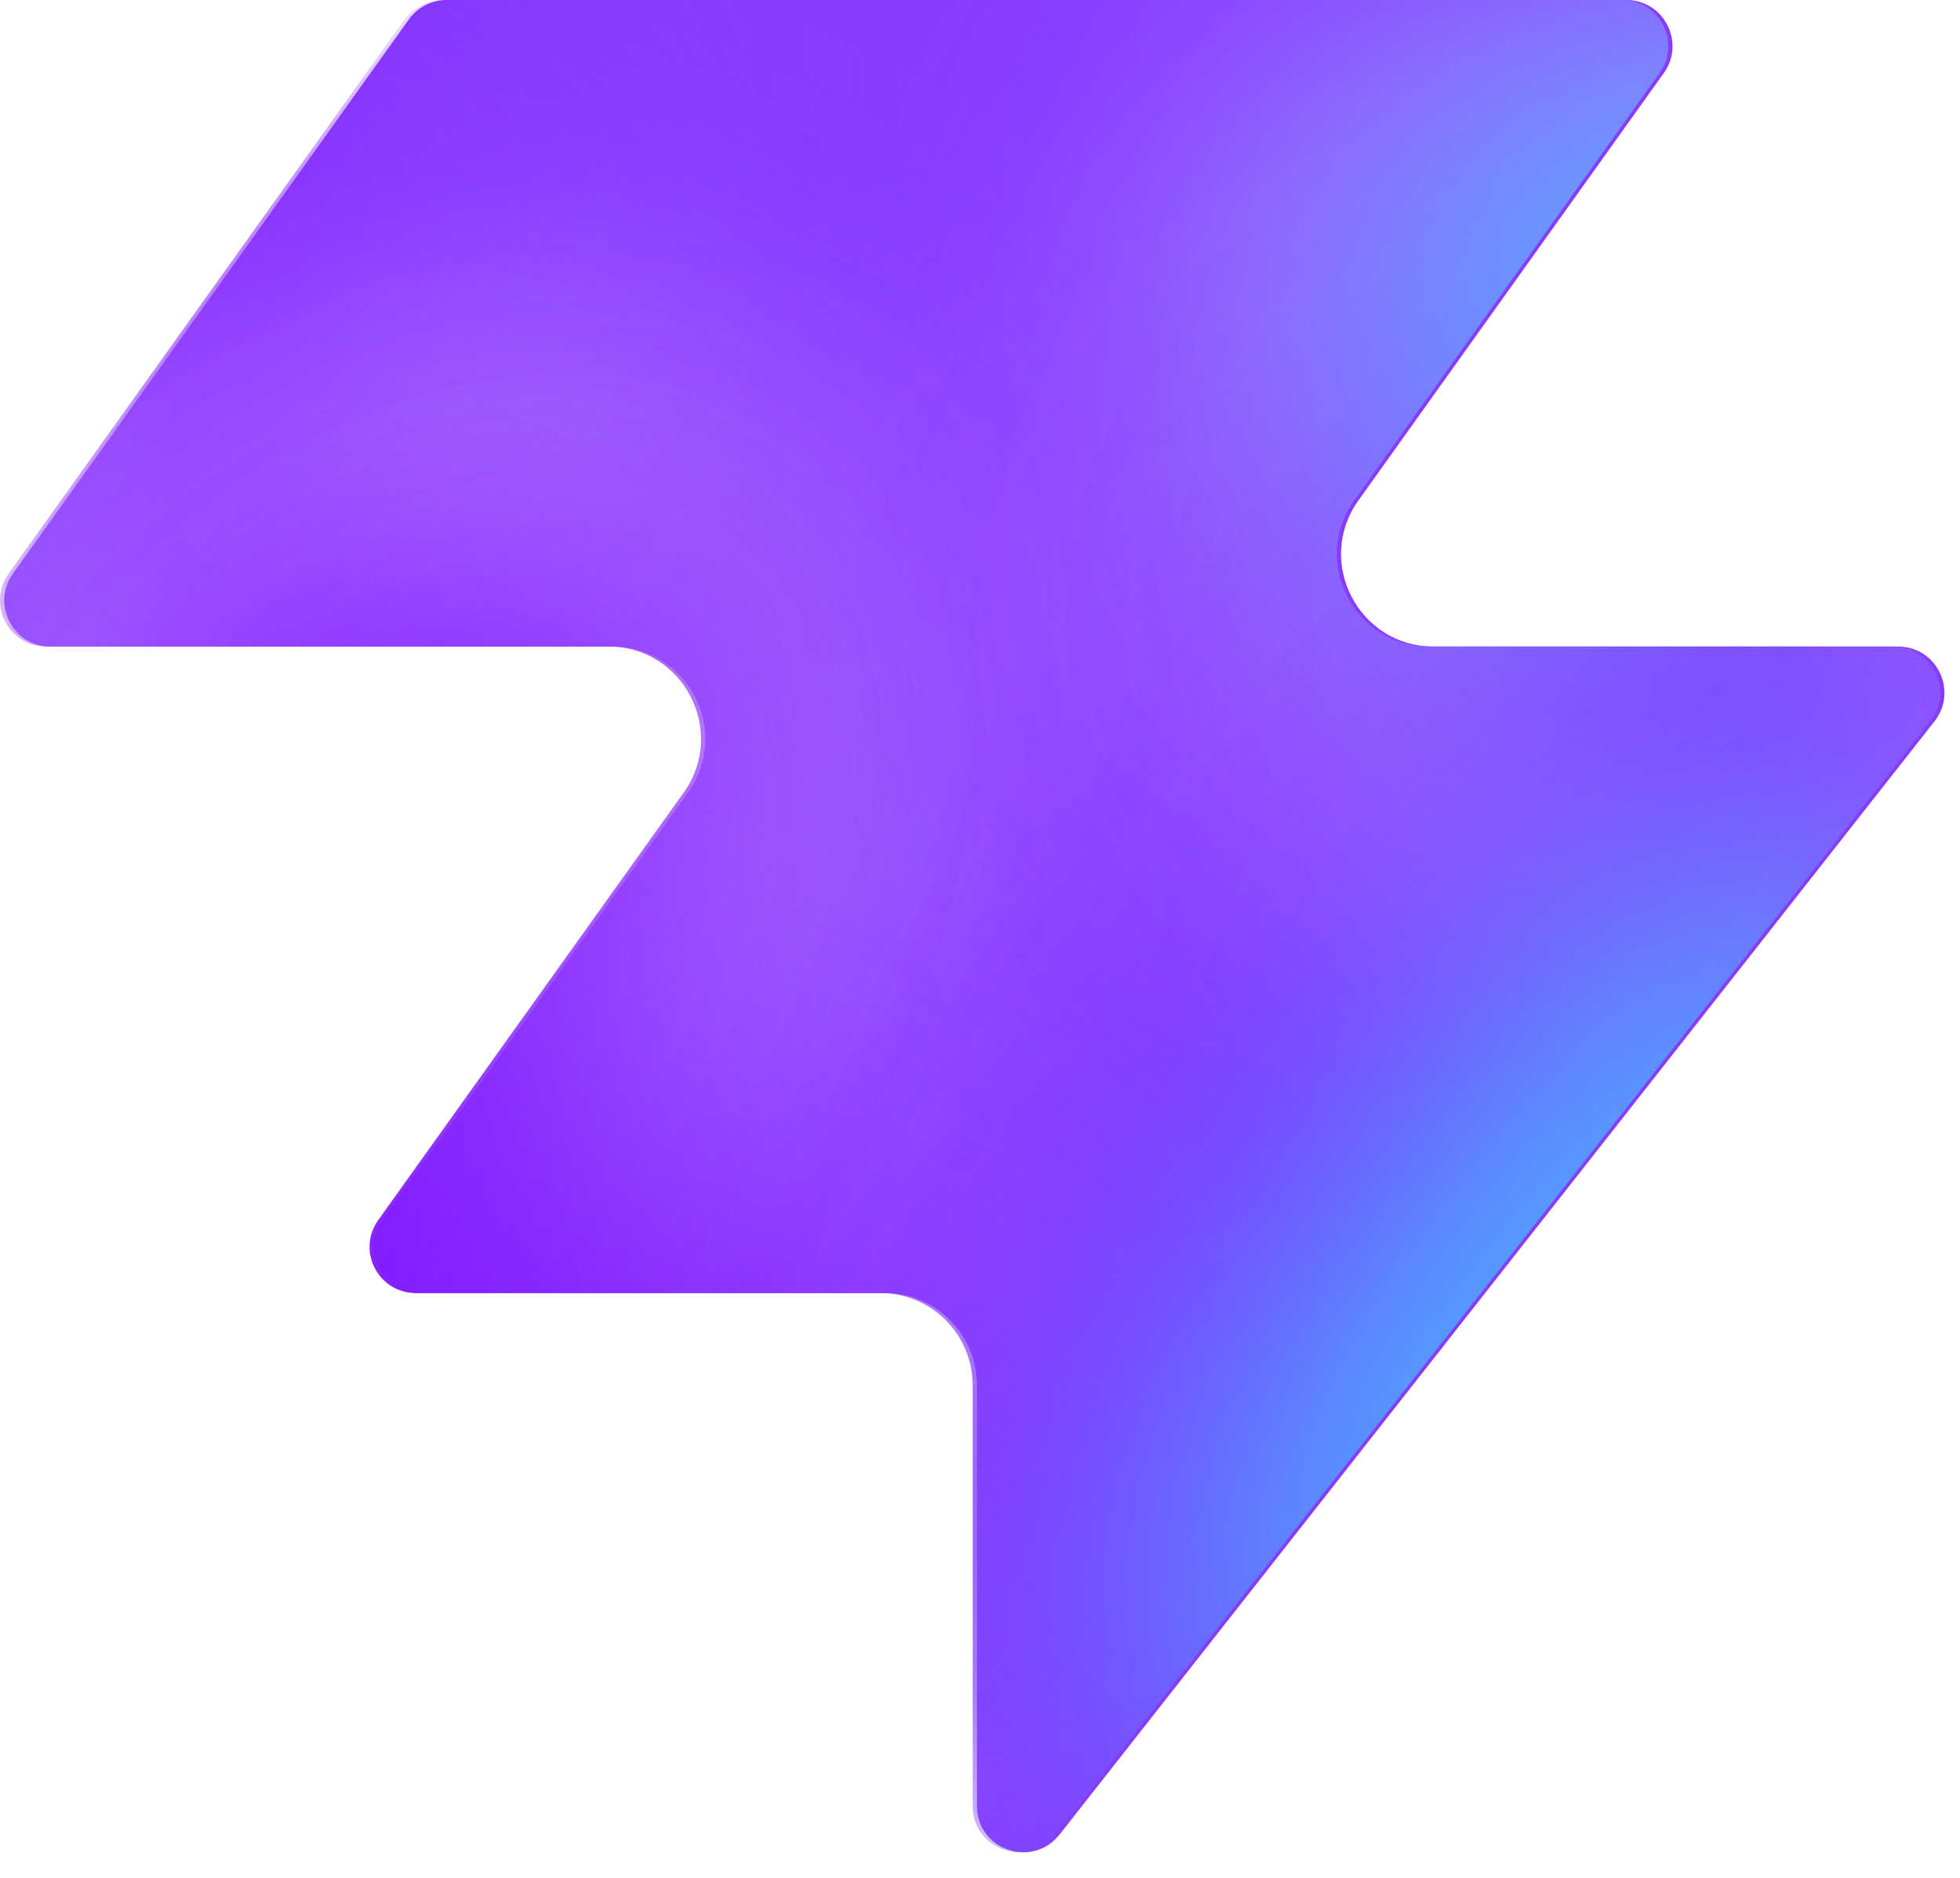
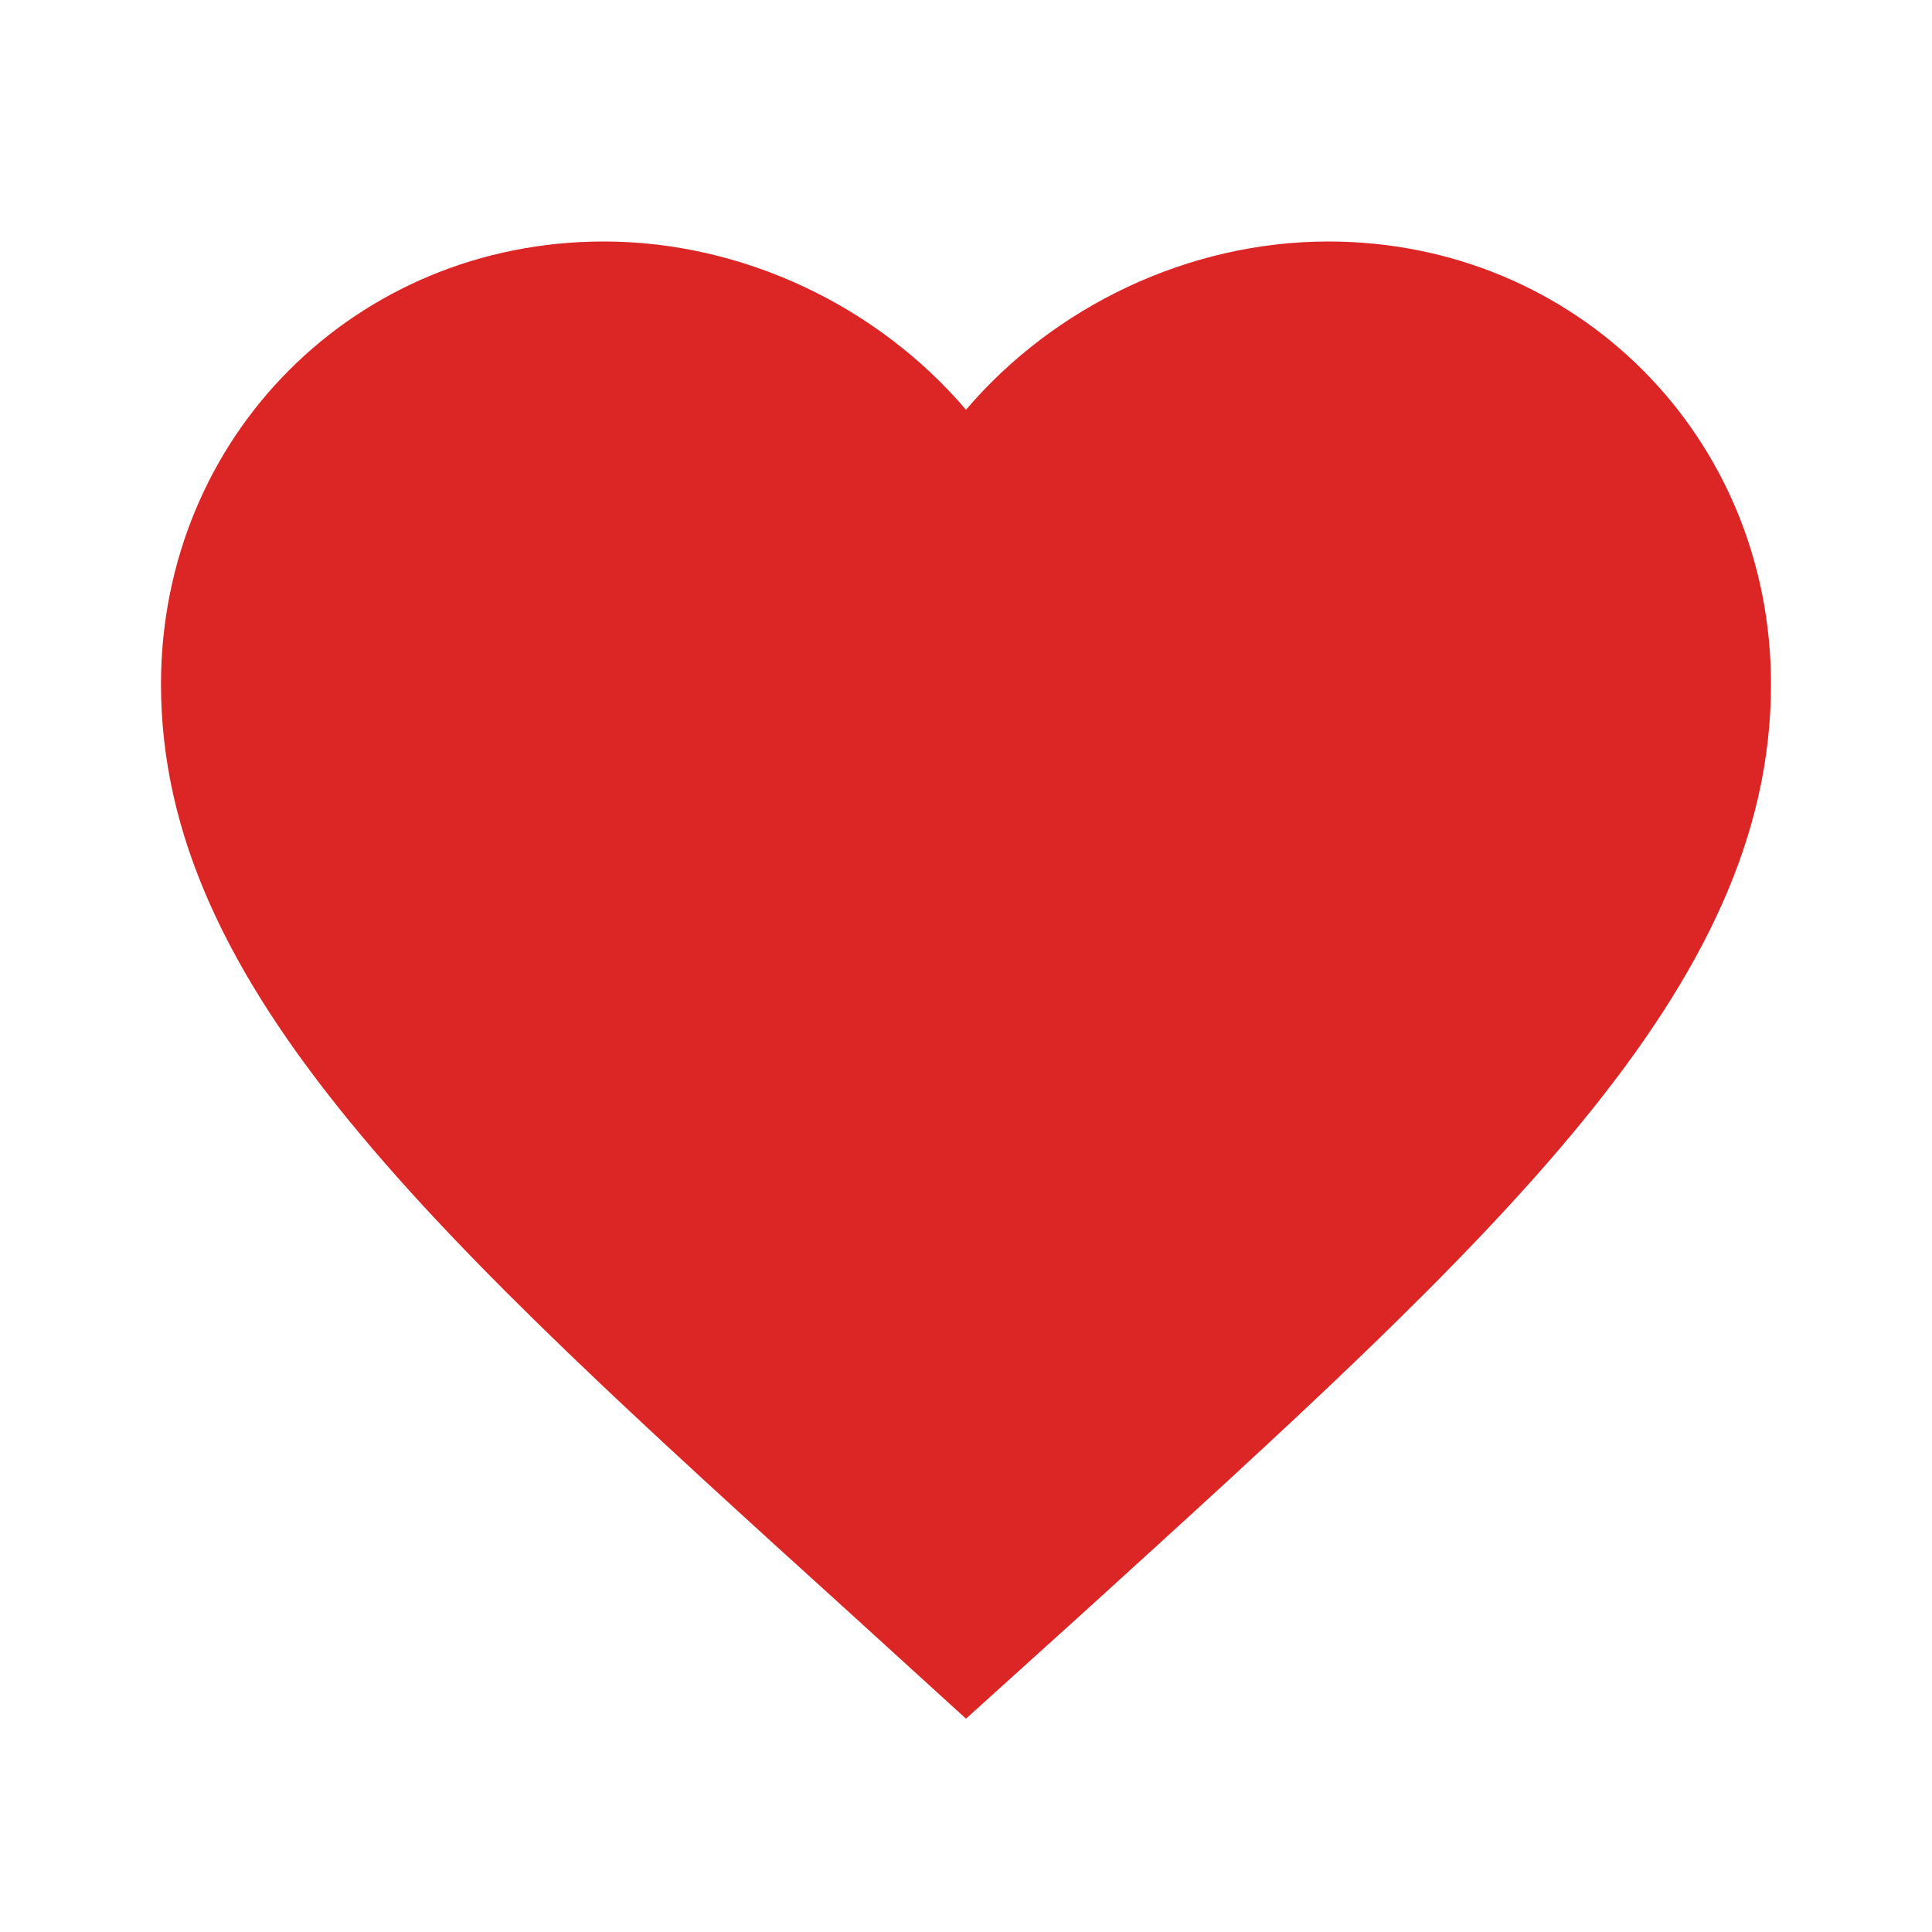
- <svg xmlns="http://www.w3.org/2000/svg" width="48" height="46" fill="none" viewBox="0 0 48 46">
-   <path fill="#863bff" d="M25.946 44.938c-.664.845-2.021.375-2.021-.698V33.937a2.26 2.26 0 0 0-2.262-2.262H10.287c-.92 0-1.456-1.04-.92-1.788l7.48-10.471c1.07-1.497 0-3.578-1.842-3.578H1.237c-.92 0-1.456-1.04-.92-1.788L10.013.474c.214-.297.556-.474.92-.474h28.894c.92 0 1.456 1.04.92 1.788l-7.48 10.471c-1.07 1.498 0 3.579 1.842 3.579h11.377c.943 0 1.473 1.088.89 1.83L25.947 44.94z" style="fill:#863bff;fill:color(display-p3 .525 .23 1);fill-opacity:1" />
-   <mask id="a" width="48" height="46" x="0" y="0" maskUnits="userSpaceOnUse" style="mask-type:alpha">
-     <path fill="#000" d="M25.842 44.938c-.664.844-2.021.375-2.021-.698V33.937a2.26 2.26 0 0 0-2.262-2.262H10.183c-.92 0-1.456-1.04-.92-1.788l7.48-10.471c1.07-1.498 0-3.579-1.842-3.579H1.133c-.92 0-1.456-1.04-.92-1.787L9.91.473c.214-.297.556-.474.92-.474h28.894c.92 0 1.456 1.04.92 1.788l-7.48 10.471c-1.07 1.498 0 3.578 1.842 3.578h11.377c.943 0 1.473 1.088.89 1.832L25.843 44.94z" style="fill:#000;fill-opacity:1" />
-   </mask>
-   <g mask="url(#a)">
-     <g filter="url(#b)">
-       <ellipse cx="5.508" cy="14.704" fill="#ede6ff" rx="5.508" ry="14.704" style="fill:#ede6ff;fill:color(display-p3 .927 .903 1);fill-opacity:1" transform="matrix(.00324 1 1 -.00324 -4.47 31.516)" />
-     </g>
-     <g filter="url(#c)">
-       <ellipse cx="10.399" cy="29.851" fill="#ede6ff" rx="10.399" ry="29.851" style="fill:#ede6ff;fill:color(display-p3 .927 .903 1);fill-opacity:1" transform="matrix(.00324 1 1 -.00324 -39.328 7.883)" />
-     </g>
-     <g filter="url(#d)">
-       <ellipse cx="5.508" cy="30.487" fill="#7e14ff" rx="5.508" ry="30.487" style="fill:#7e14ff;fill:color(display-p3 .492 .077 1);fill-opacity:1" transform="rotate(89.814 -25.913 -14.639)scale(1 -1)" />
-     </g>
-     <g filter="url(#e)">
-       <ellipse cx="5.508" cy="30.599" fill="#7e14ff" rx="5.508" ry="30.599" style="fill:#7e14ff;fill:color(display-p3 .492 .077 1);fill-opacity:1" transform="rotate(89.814 -32.644 -3.334)scale(1 -1)" />
-     </g>
-     <g filter="url(#f)">
-       <ellipse cx="5.508" cy="30.599" fill="#7e14ff" rx="5.508" ry="30.599" style="fill:#7e14ff;fill:color(display-p3 .492 .077 1);fill-opacity:1" transform="matrix(.00324 1 1 -.00324 -34.34 30.47)" />
-     </g>
-     <g filter="url(#g)">
-       <ellipse cx="14.072" cy="22.078" fill="#ede6ff" rx="14.072" ry="22.078" style="fill:#ede6ff;fill:color(display-p3 .927 .903 1);fill-opacity:1" transform="rotate(93.35 24.506 48.493)scale(-1 1)" />
-     </g>
-     <g filter="url(#h)">
-       <ellipse cx="3.47" cy="21.501" fill="#7e14ff" rx="3.47" ry="21.501" style="fill:#7e14ff;fill:color(display-p3 .492 .077 1);fill-opacity:1" transform="rotate(89.009 28.708 47.59)scale(-1 1)" />
-     </g>
-     <g filter="url(#i)">
-       <ellipse cx="3.47" cy="21.501" fill="#7e14ff" rx="3.47" ry="21.501" style="fill:#7e14ff;fill:color(display-p3 .492 .077 1);fill-opacity:1" transform="rotate(89.009 28.708 47.59)scale(-1 1)" />
-     </g>
-     <g filter="url(#j)">
-       <ellipse cx=".387" cy="8.972" fill="#7e14ff" rx="4.407" ry="29.108" style="fill:#7e14ff;fill:color(display-p3 .492 .077 1);fill-opacity:1" transform="rotate(39.51 .387 8.972)" />
-     </g>
-     <g filter="url(#k)">
-       <ellipse cx="47.523" cy="-6.092" fill="#7e14ff" rx="4.407" ry="29.108" style="fill:#7e14ff;fill:color(display-p3 .492 .077 1);fill-opacity:1" transform="rotate(37.892 47.523 -6.092)" />
-     </g>
-     <g filter="url(#l)">
-       <ellipse cx="41.412" cy="6.333" fill="#47bfff" rx="5.971" ry="9.665" style="fill:#47bfff;fill:color(display-p3 .28 .748 1);fill-opacity:1" transform="rotate(37.892 41.412 6.333)" />
-     </g>
-     <g filter="url(#m)">
-       <ellipse cx="-1.879" cy="38.332" fill="#7e14ff" rx="4.407" ry="29.108" style="fill:#7e14ff;fill:color(display-p3 .492 .077 1);fill-opacity:1" transform="rotate(37.892 -1.88 38.332)" />
-     </g>
-     <g filter="url(#n)">
-       <ellipse cx="-1.879" cy="38.332" fill="#7e14ff" rx="4.407" ry="29.108" style="fill:#7e14ff;fill:color(display-p3 .492 .077 1);fill-opacity:1" transform="rotate(37.892 -1.88 38.332)" />
-     </g>
-     <g filter="url(#o)">
-       <ellipse cx="35.651" cy="29.907" fill="#7e14ff" rx="4.407" ry="29.108" style="fill:#7e14ff;fill:color(display-p3 .492 .077 1);fill-opacity:1" transform="rotate(37.892 35.651 29.907)" />
-     </g>
-     <g filter="url(#p)">
-       <ellipse cx="38.418" cy="32.4" fill="#47bfff" rx="5.971" ry="15.297" style="fill:#47bfff;fill:color(display-p3 .28 .748 1);fill-opacity:1" transform="rotate(37.892 38.418 32.4)" />
-     </g>
-   </g>
-   <defs>
-     <filter id="b" width="60.045" height="41.654" x="-19.77" y="16.149" color-interpolation-filters="sRGB" filterUnits="userSpaceOnUse">
-       <feFlood flood-opacity="0" result="BackgroundImageFix" />
-       <feBlend in="SourceGraphic" in2="BackgroundImageFix" result="shape" />
-       <feGaussianBlur result="effect1_foregroundBlur_2002_17158" stdDeviation="7.659" />
-     </filter>
-     <filter id="c" width="90.34" height="51.437" x="-54.613" y="-7.533" color-interpolation-filters="sRGB" filterUnits="userSpaceOnUse">
-       <feFlood flood-opacity="0" result="BackgroundImageFix" />
-       <feBlend in="SourceGraphic" in2="BackgroundImageFix" result="shape" />
-       <feGaussianBlur result="effect1_foregroundBlur_2002_17158" stdDeviation="7.659" />
-     </filter>
-     <filter id="d" width="79.355" height="29.4" x="-49.64" y="2.03" color-interpolation-filters="sRGB" filterUnits="userSpaceOnUse">
-       <feFlood flood-opacity="0" result="BackgroundImageFix" />
-       <feBlend in="SourceGraphic" in2="BackgroundImageFix" result="shape" />
-       <feGaussianBlur result="effect1_foregroundBlur_2002_17158" stdDeviation="4.596" />
-     </filter>
-     <filter id="e" width="79.579" height="29.4" x="-45.045" y="20.029" color-interpolation-filters="sRGB" filterUnits="userSpaceOnUse">
-       <feFlood flood-opacity="0" result="BackgroundImageFix" />
-       <feBlend in="SourceGraphic" in2="BackgroundImageFix" result="shape" />
-       <feGaussianBlur result="effect1_foregroundBlur_2002_17158" stdDeviation="4.596" />
-     </filter>
-     <filter id="f" width="79.579" height="29.4" x="-43.513" y="21.178" color-interpolation-filters="sRGB" filterUnits="userSpaceOnUse">
-       <feFlood flood-opacity="0" result="BackgroundImageFix" />
-       <feBlend in="SourceGraphic" in2="BackgroundImageFix" result="shape" />
-       <feGaussianBlur result="effect1_foregroundBlur_2002_17158" stdDeviation="4.596" />
-     </filter>
-     <filter id="g" width="74.749" height="58.852" x="15.756" y="-17.901" color-interpolation-filters="sRGB" filterUnits="userSpaceOnUse">
-       <feFlood flood-opacity="0" result="BackgroundImageFix" />
-       <feBlend in="SourceGraphic" in2="BackgroundImageFix" result="shape" />
-       <feGaussianBlur result="effect1_foregroundBlur_2002_17158" stdDeviation="7.659" />
-     </filter>
-     <filter id="h" width="61.377" height="25.362" x="23.548" y="2.284" color-interpolation-filters="sRGB" filterUnits="userSpaceOnUse">
-       <feFlood flood-opacity="0" result="BackgroundImageFix" />
-       <feBlend in="SourceGraphic" in2="BackgroundImageFix" result="shape" />
-       <feGaussianBlur result="effect1_foregroundBlur_2002_17158" stdDeviation="4.596" />
-     </filter>
-     <filter id="i" width="61.377" height="25.362" x="23.548" y="2.284" color-interpolation-filters="sRGB" filterUnits="userSpaceOnUse">
-       <feFlood flood-opacity="0" result="BackgroundImageFix" />
-       <feBlend in="SourceGraphic" in2="BackgroundImageFix" result="shape" />
-       <feGaussianBlur result="effect1_foregroundBlur_2002_17158" stdDeviation="4.596" />
-     </filter>
-     <filter id="j" width="56.045" height="63.649" x="-27.636" y="-22.853" color-interpolation-filters="sRGB" filterUnits="userSpaceOnUse">
-       <feFlood flood-opacity="0" result="BackgroundImageFix" />
-       <feBlend in="SourceGraphic" in2="BackgroundImageFix" result="shape" />
-       <feGaussianBlur result="effect1_foregroundBlur_2002_17158" stdDeviation="4.596" />
-     </filter>
-     <filter id="k" width="54.814" height="64.646" x="20.116" y="-38.415" color-interpolation-filters="sRGB" filterUnits="userSpaceOnUse">
-       <feFlood flood-opacity="0" result="BackgroundImageFix" />
-       <feBlend in="SourceGraphic" in2="BackgroundImageFix" result="shape" />
-       <feGaussianBlur result="effect1_foregroundBlur_2002_17158" stdDeviation="4.596" />
-     </filter>
-     <filter id="l" width="33.541" height="35.313" x="24.641" y="-11.323" color-interpolation-filters="sRGB" filterUnits="userSpaceOnUse">
-       <feFlood flood-opacity="0" result="BackgroundImageFix" />
-       <feBlend in="SourceGraphic" in2="BackgroundImageFix" result="shape" />
-       <feGaussianBlur result="effect1_foregroundBlur_2002_17158" stdDeviation="4.596" />
-     </filter>
-     <filter id="m" width="54.814" height="64.646" x="-29.286" y="6.009" color-interpolation-filters="sRGB" filterUnits="userSpaceOnUse">
-       <feFlood flood-opacity="0" result="BackgroundImageFix" />
-       <feBlend in="SourceGraphic" in2="BackgroundImageFix" result="shape" />
-       <feGaussianBlur result="effect1_foregroundBlur_2002_17158" stdDeviation="4.596" />
-     </filter>
-     <filter id="n" width="54.814" height="64.646" x="-29.286" y="6.009" color-interpolation-filters="sRGB" filterUnits="userSpaceOnUse">
-       <feFlood flood-opacity="0" result="BackgroundImageFix" />
-       <feBlend in="SourceGraphic" in2="BackgroundImageFix" result="shape" />
-       <feGaussianBlur result="effect1_foregroundBlur_2002_17158" stdDeviation="4.596" />
-     </filter>
-     <filter id="o" width="54.814" height="64.646" x="8.244" y="-2.416" color-interpolation-filters="sRGB" filterUnits="userSpaceOnUse">
-       <feFlood flood-opacity="0" result="BackgroundImageFix" />
-       <feBlend in="SourceGraphic" in2="BackgroundImageFix" result="shape" />
-       <feGaussianBlur result="effect1_foregroundBlur_2002_17158" stdDeviation="4.596" />
-     </filter>
-     <filter id="p" width="39.409" height="43.623" x="18.713" y="10.588" color-interpolation-filters="sRGB" filterUnits="userSpaceOnUse">
-       <feFlood flood-opacity="0" result="BackgroundImageFix" />
-       <feBlend in="SourceGraphic" in2="BackgroundImageFix" result="shape" />
-       <feGaussianBlur result="effect1_foregroundBlur_2002_17158" stdDeviation="4.596" />
-     </filter>
-   </defs>
+ <svg xmlns="http://www.w3.org/2000/svg" viewBox="0 0 24 24">
+   <path fill="#dc2626" d="M12 21.35l-1.45-1.32C5.4 15.36 2 12.28 2 8.5 2 5.42 4.42 3 7.5 3c1.74 0 3.41.81 4.5 2.09C13.09 3.81 14.76 3 16.5 3 19.58 3 22 5.42 22 8.5c0 3.78-3.4 6.86-8.55 11.54L12 21.35z" />
</svg>
